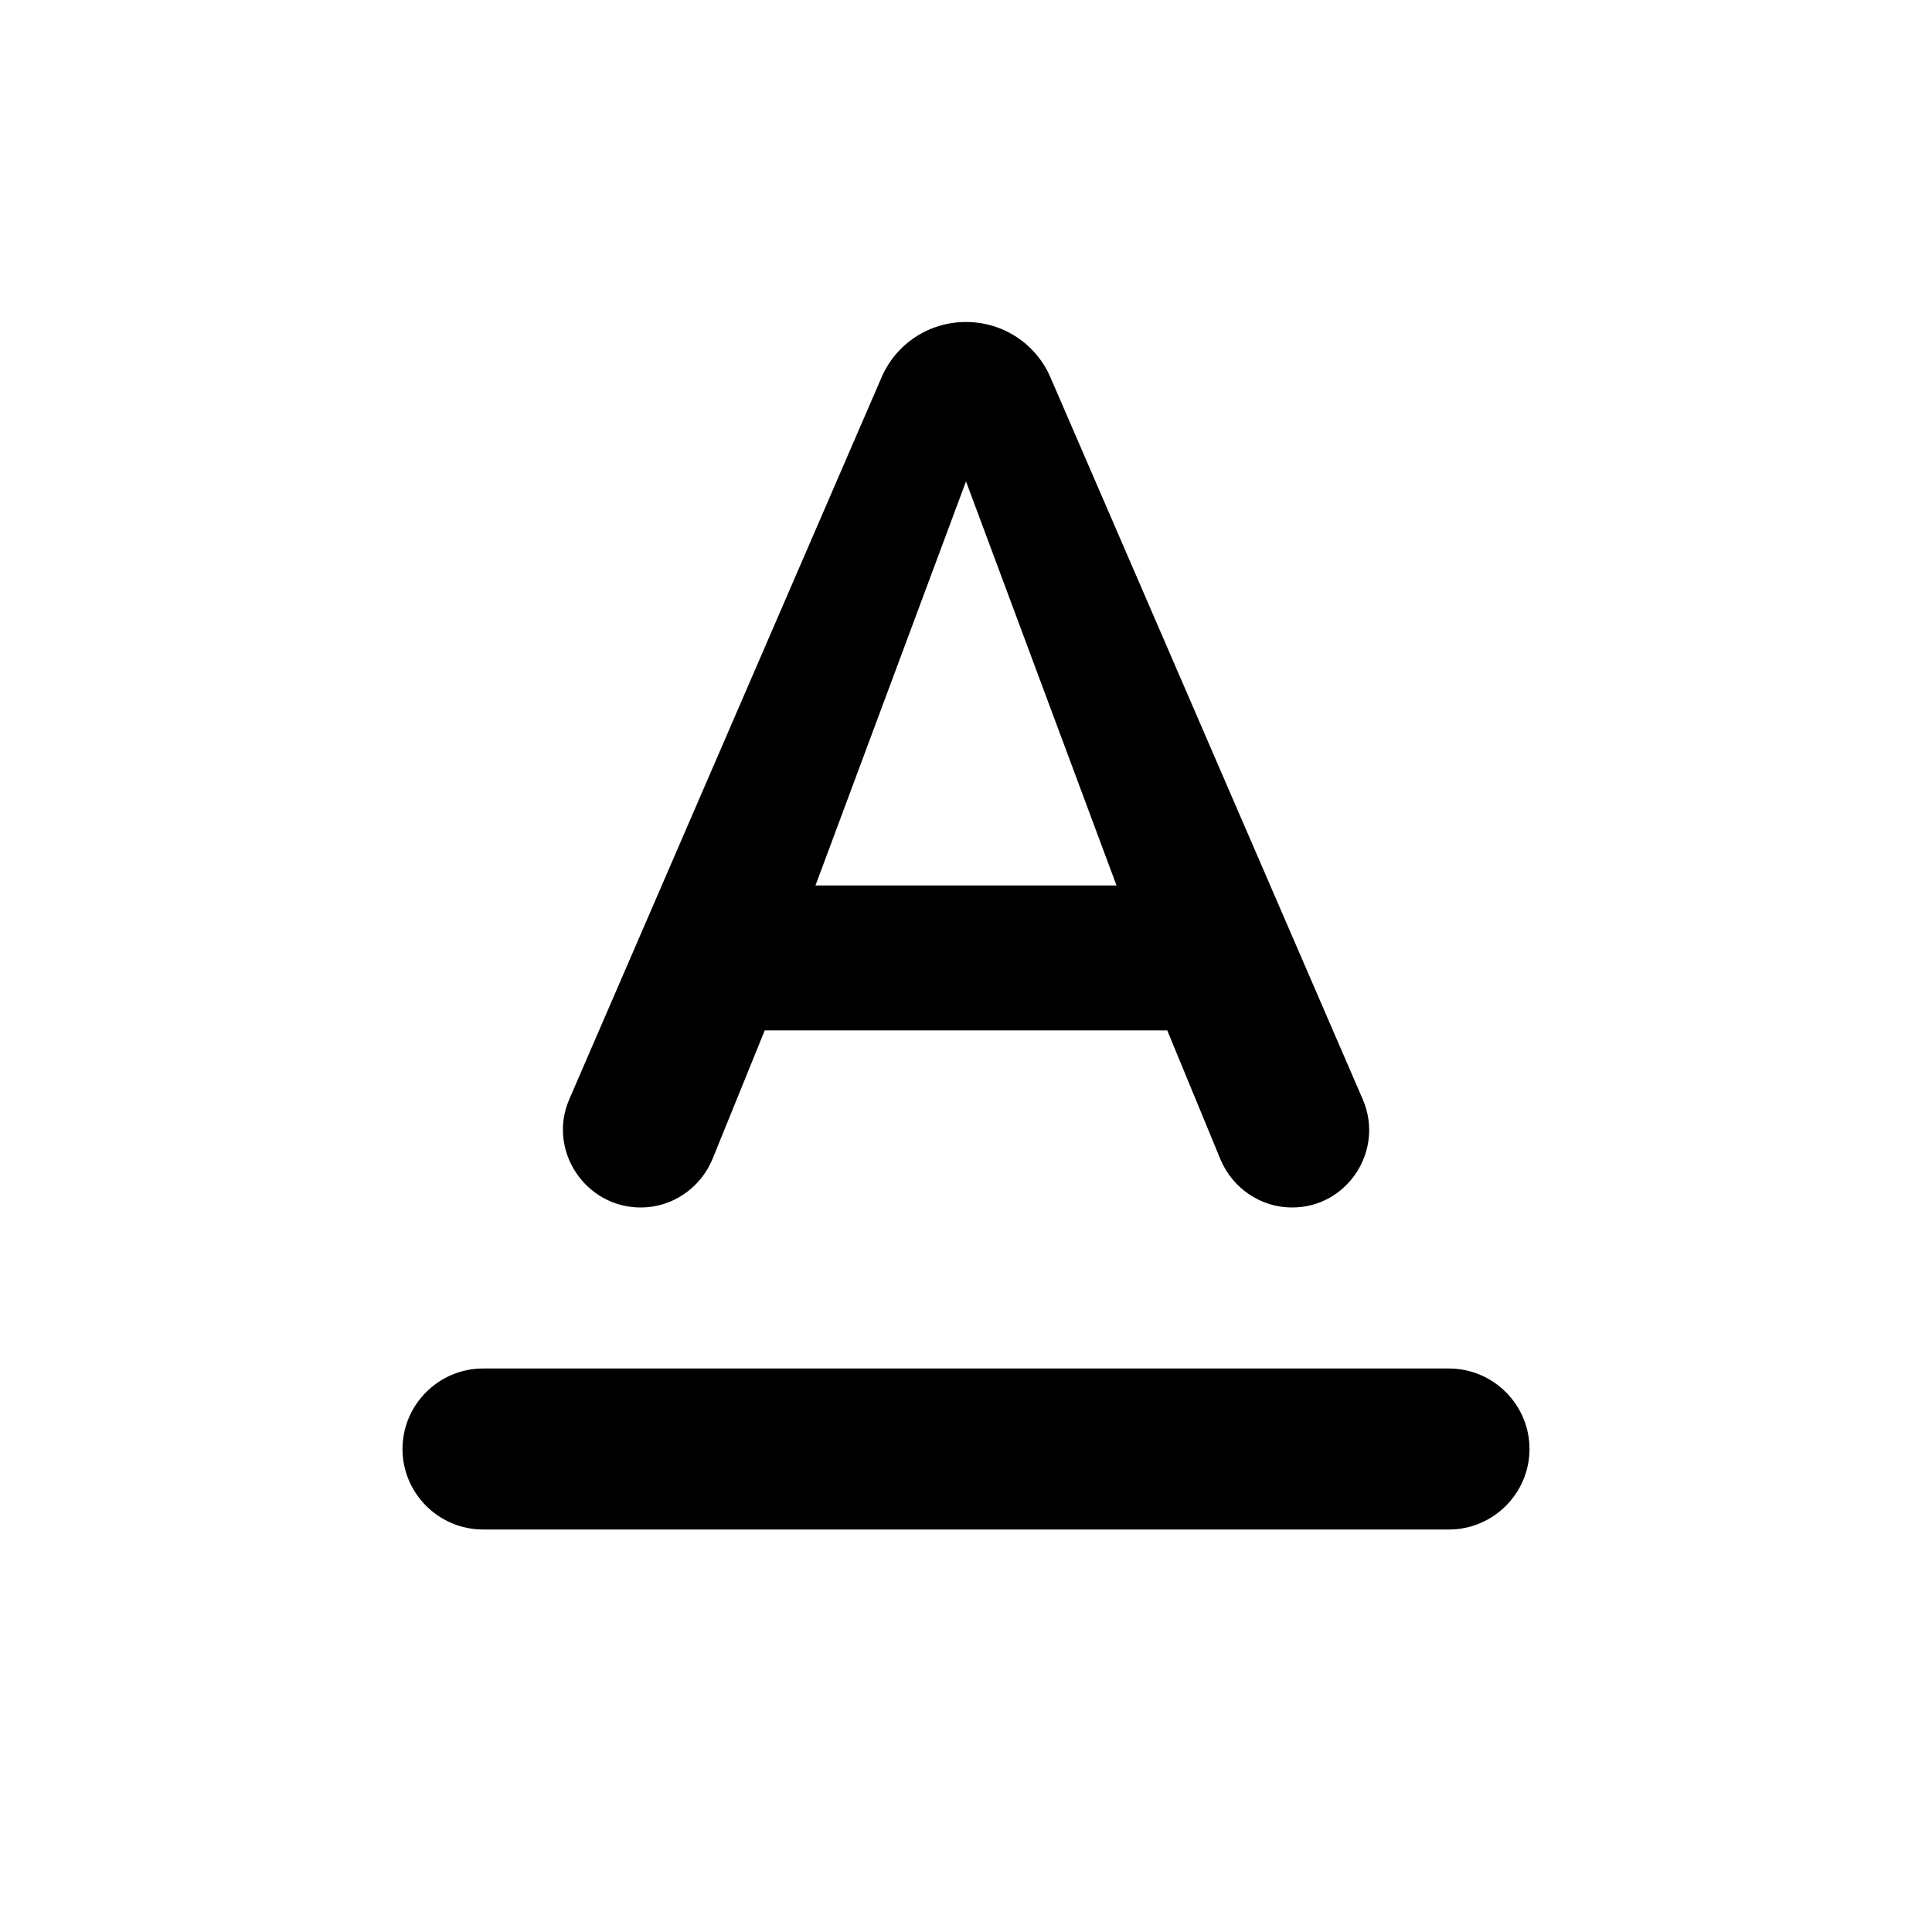
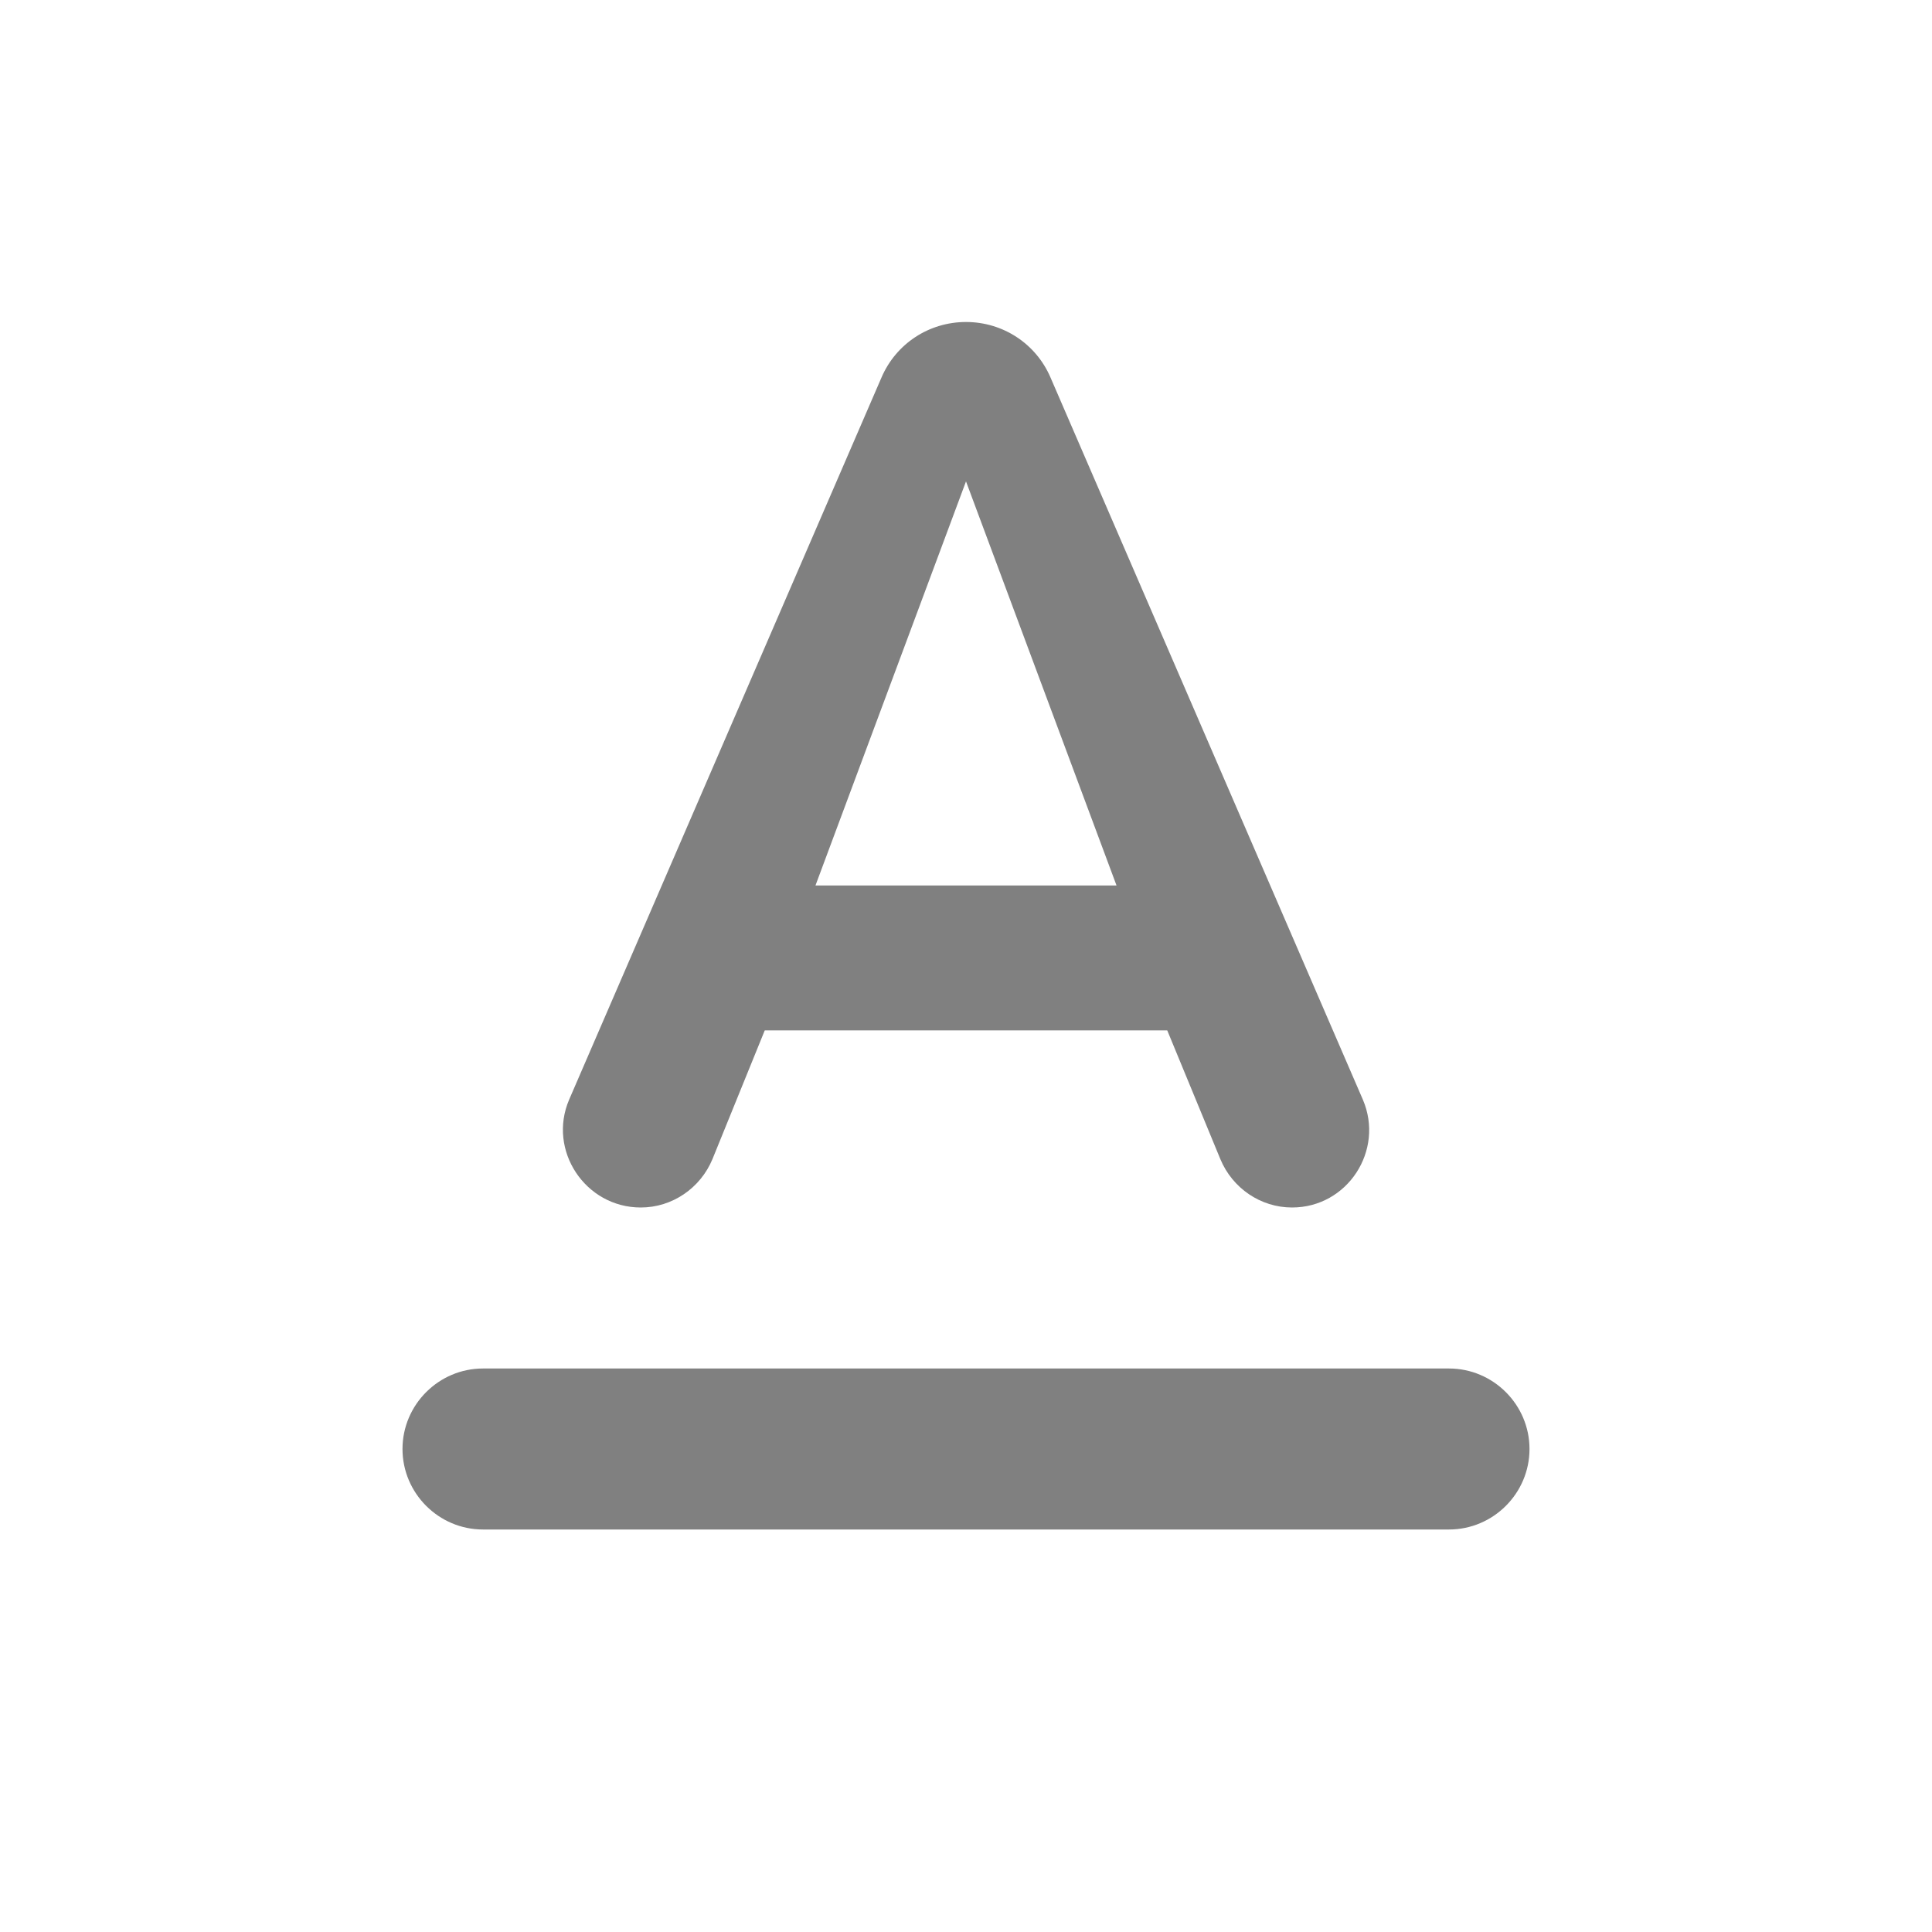
<svg xmlns="http://www.w3.org/2000/svg" width="24" height="24" viewBox="0 0 24 24">
  <path fill="none" d="M0 0h24v24H0V0z" />
-   <path d="M5 18c0 .55.45 1 1 1h12c.55 0 1-.45 1-1s-.45-1-1-1H6c-.55 0-1 .45-1 1zm4.5-5.2h5l.66 1.6c.15.36.5.6.89.6.69 0 1.15-.71.88-1.34l-3.88-8.97C12.87 4.27 12.46 4 12 4c-.46 0-.87.27-1.05.69l-3.88 8.97c-.27.63.2 1.34.89 1.34.39 0 .74-.24.89-.6l.65-1.6zM12 5.98L13.87 11h-3.74L12 5.98z" />
+   <path fill="#808080" d="M5 18c0 .55.45 1 1 1h12c.55 0 1-.45 1-1s-.45-1-1-1H6c-.55 0-1 .45-1 1zm4.5-5.2h5l.66 1.6c.15.36.5.6.89.6.69 0 1.15-.71.88-1.34l-3.88-8.97C12.87 4.27 12.46 4 12 4c-.46 0-.87.27-1.05.69l-3.88 8.97c-.27.63.2 1.34.89 1.34.39 0 .74-.24.89-.6l.65-1.6zM12 5.98L13.87 11h-3.74L12 5.98z" />
</svg>
